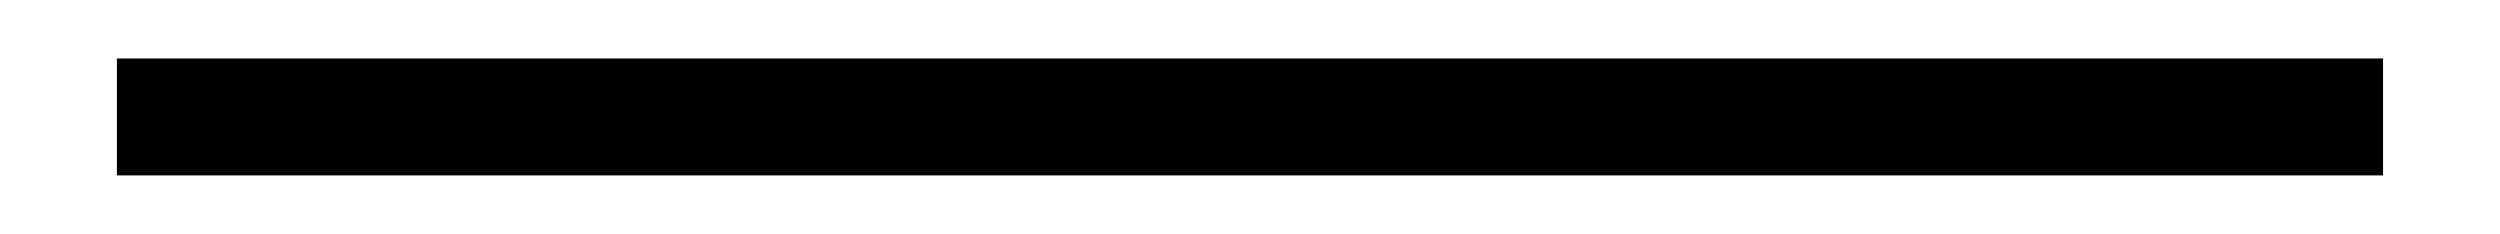
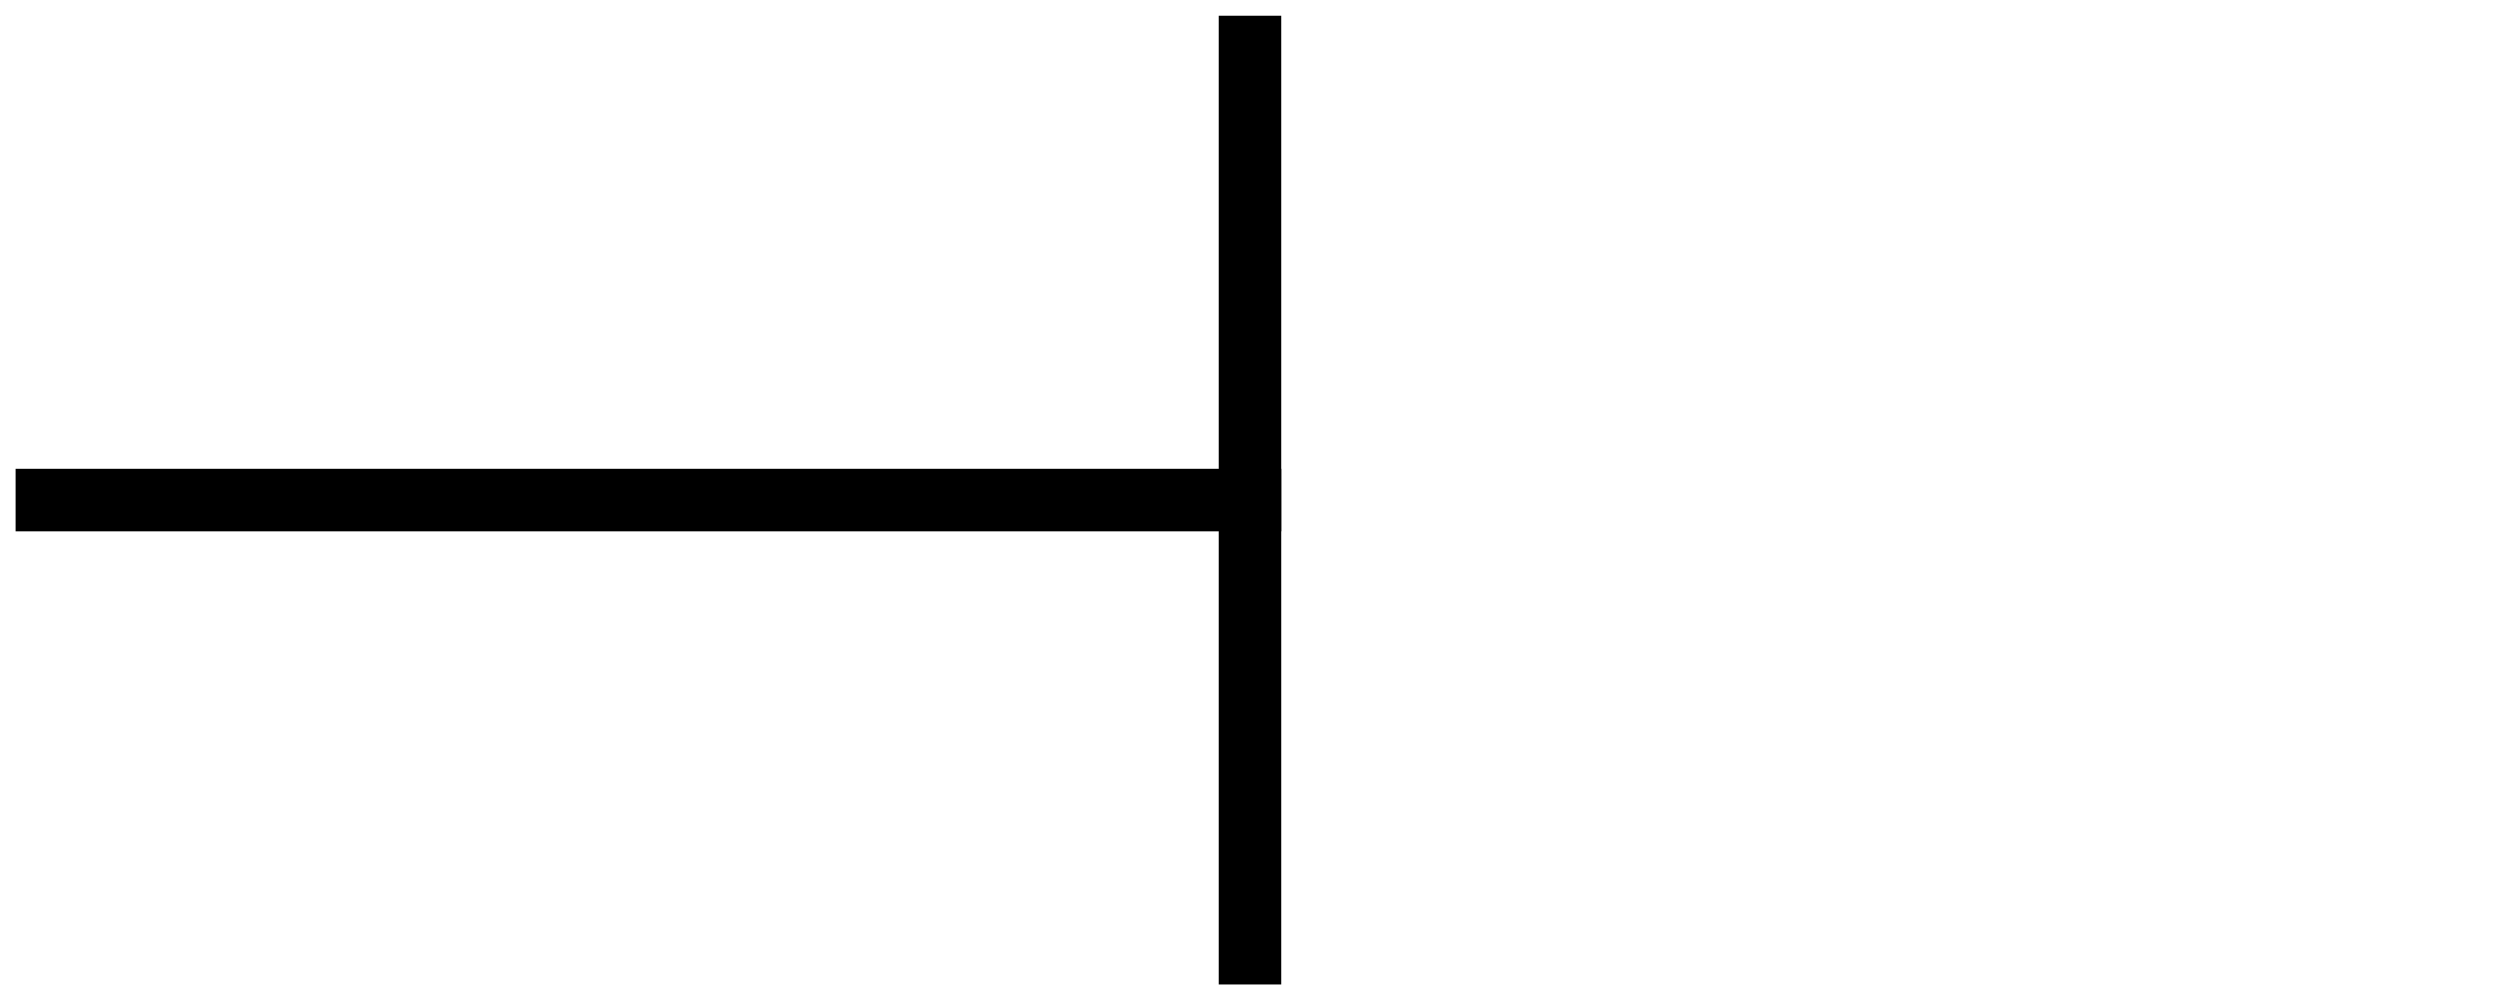
- <svg xmlns="http://www.w3.org/2000/svg" xmlns:ns1="http://schemas.microsoft.com/visio/2003/SVGExtensions/" width="3.366in" height="0.315in" viewBox="0 0 242.362 22.677" xml:space="preserve" color-interpolation-filters="sRGB" class="st2">
+ <svg xmlns="http://www.w3.org/2000/svg" xmlns:ns1="http://schemas.microsoft.com/visio/2003/SVGExtensions/" width="6.299in" height="2.52in" viewBox="0 0 453.543 181.417" xml:space="preserve" color-interpolation-filters="sRGB" class="st2">
  <ns1:documentProperties ns1:langID="1033" ns1:metric="true" ns1:viewMarkup="false" />
  <style type="text/css">
	
		.st1 {stroke:#000000;stroke-linecap:butt;stroke-width:11.339}
		.st2 {fill:none;fill-rule:evenodd;font-size:12;overflow:visible;stroke-linecap:square;stroke-miterlimit:3}
	
	</style>
  <g ns1:mID="0" ns1:index="1" ns1:groupContext="foregroundPage">
    <ns1:pageProperties ns1:drawingScale="1" ns1:pageScale="1" ns1:drawingUnits="0" ns1:shadowOffsetX="9" ns1:shadowOffsetY="-9" ns1:shadowType="1" />
-     <g id="shape2-1" ns1:mID="2" ns1:groupContext="shape" transform="translate(231.024,34.0157) rotate(180)">
-       <path d="M0 22.68 L219.69 22.68" class="st1" />
+     <g id="shape2-1" ns1:mID="2" ns1:groupContext="shape" transform="translate(232.441,272.126) rotate(180)">
+       <path d="M0 181.42 L229.61 181.42" class="st1" />
+     </g>
+     <g id="shape3-4" ns1:mID="3" ns1:groupContext="shape" transform="translate(408.189,2.83465) rotate(90)">
+       <path d="M0 181.42 L87.87 181.42" class="st1" />
+     </g>
+     <g id="shape4-7" ns1:mID="4" ns1:groupContext="shape" transform="translate(408.189,90.7087) rotate(90)">
+       <path d="M0 181.42 L87.87 181.42" class="st1" />
    </g>
  </g>
</svg>
